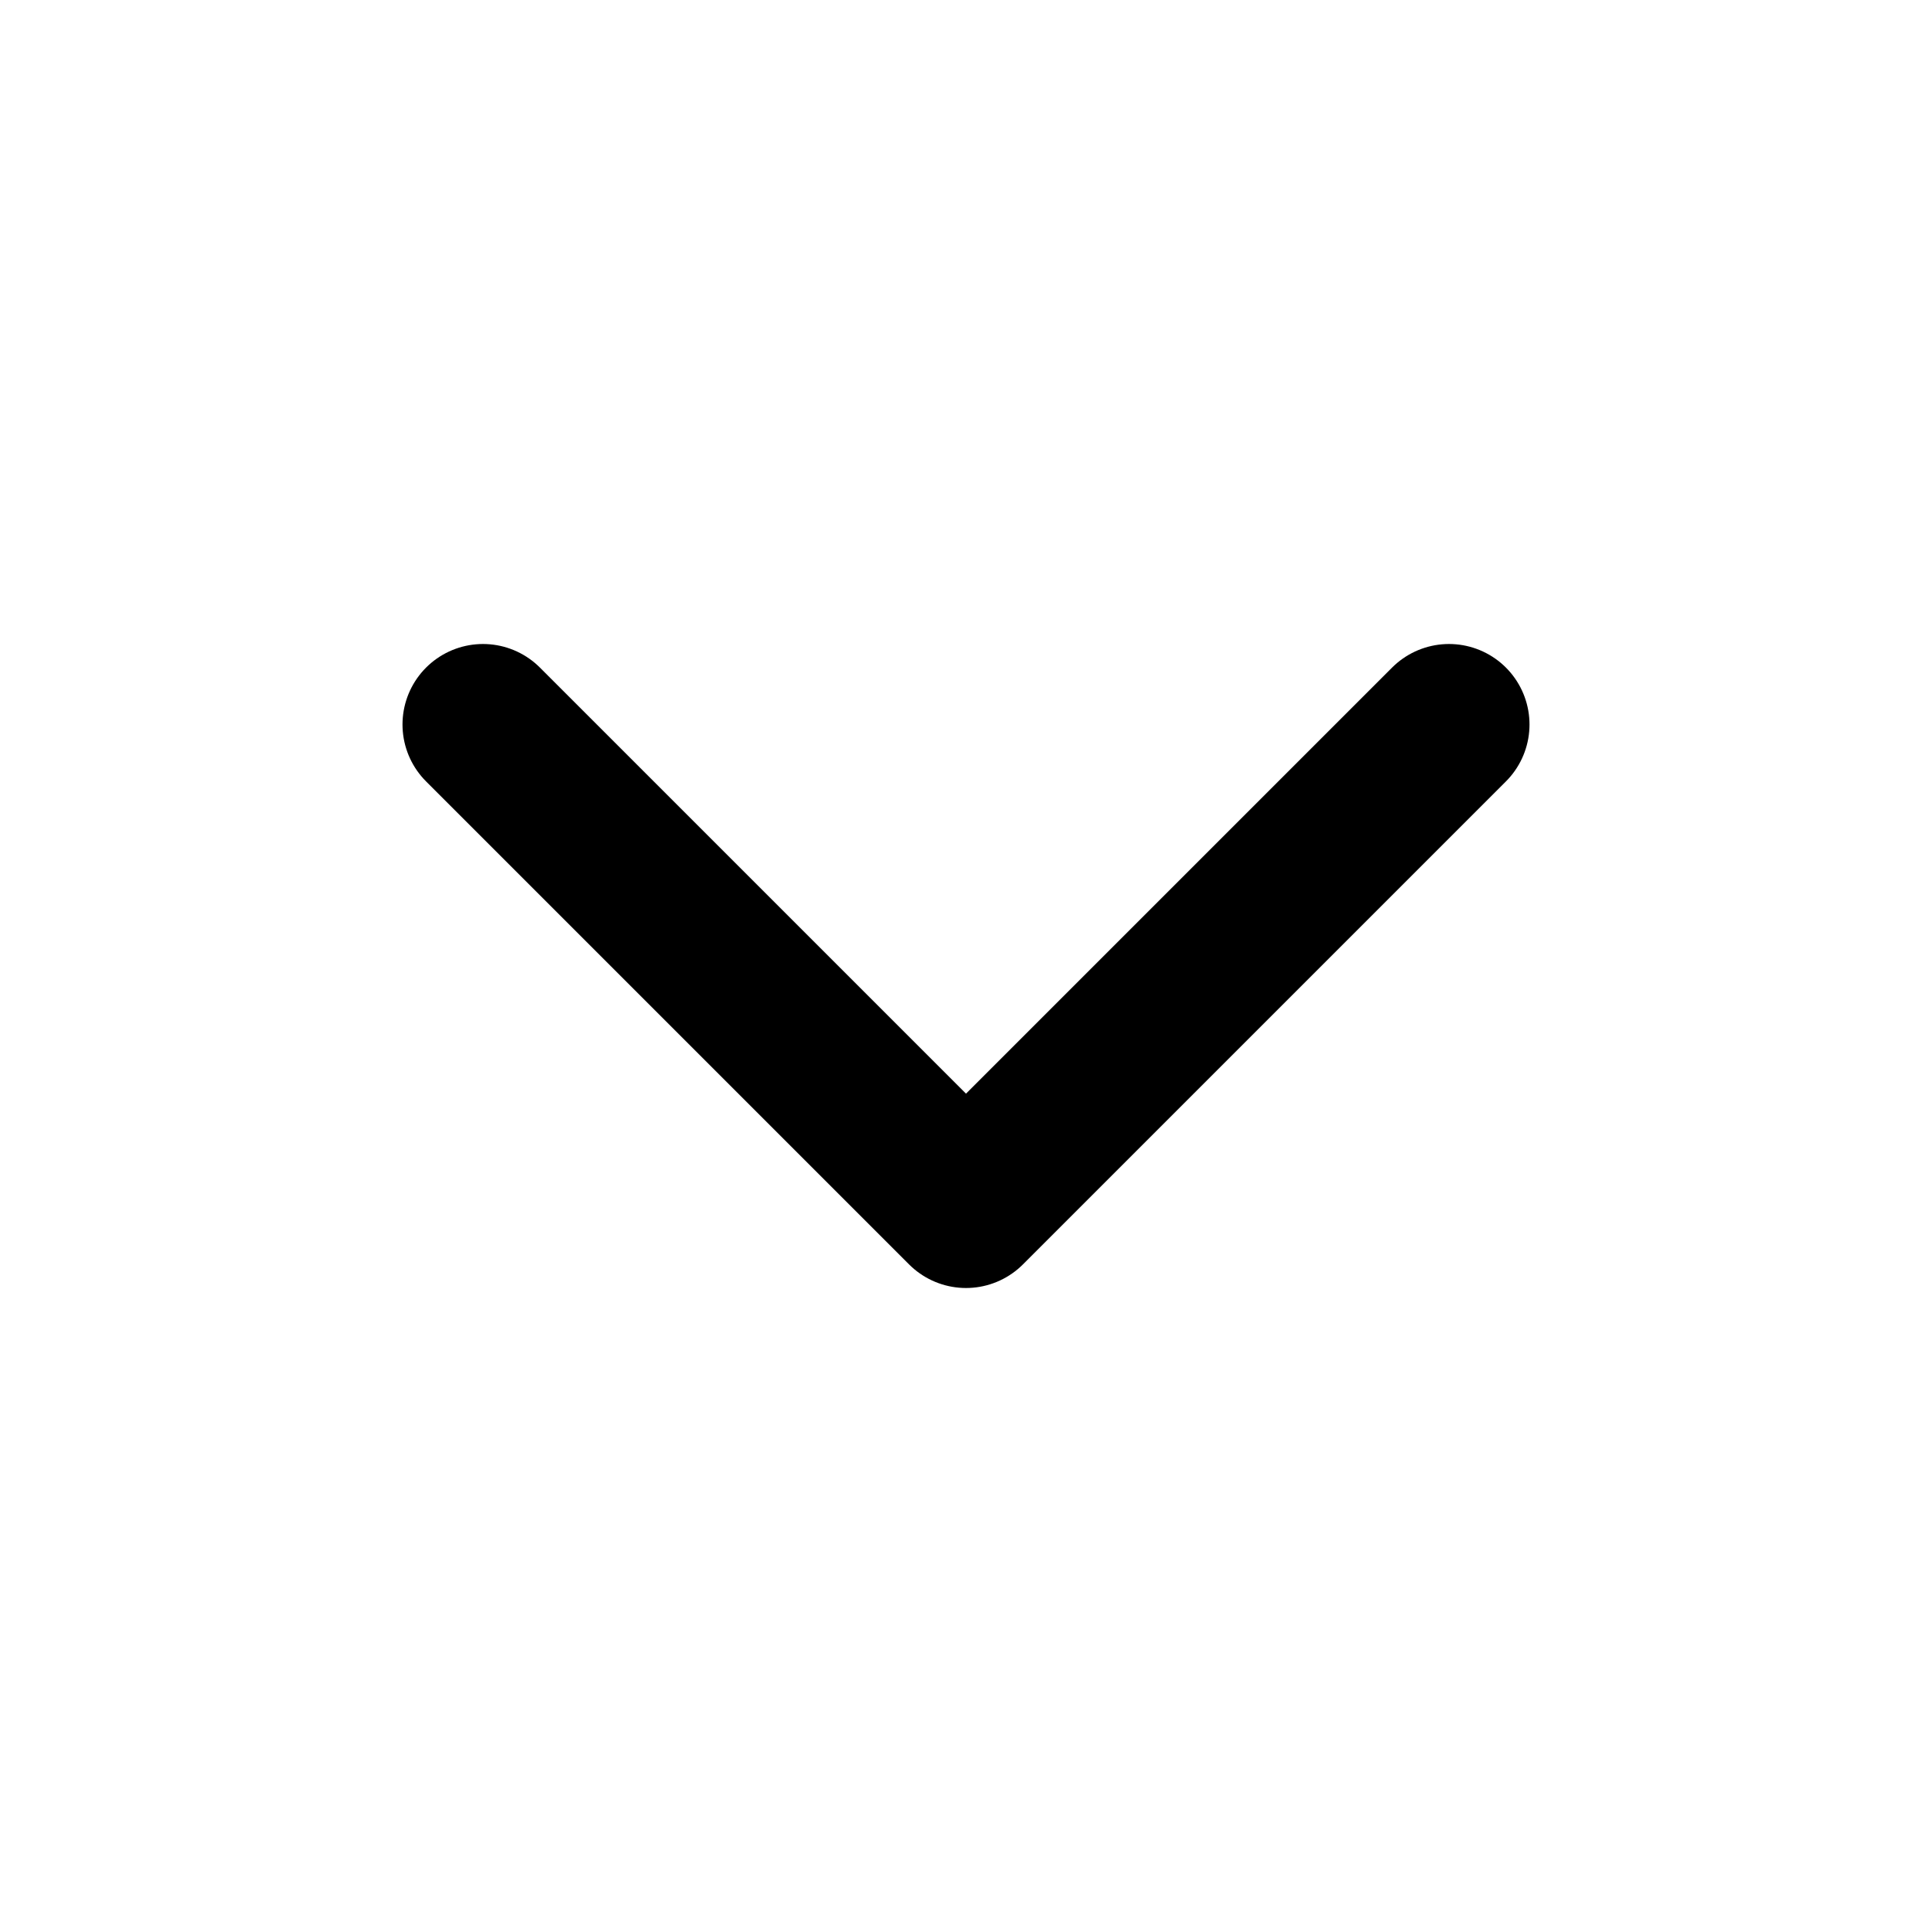
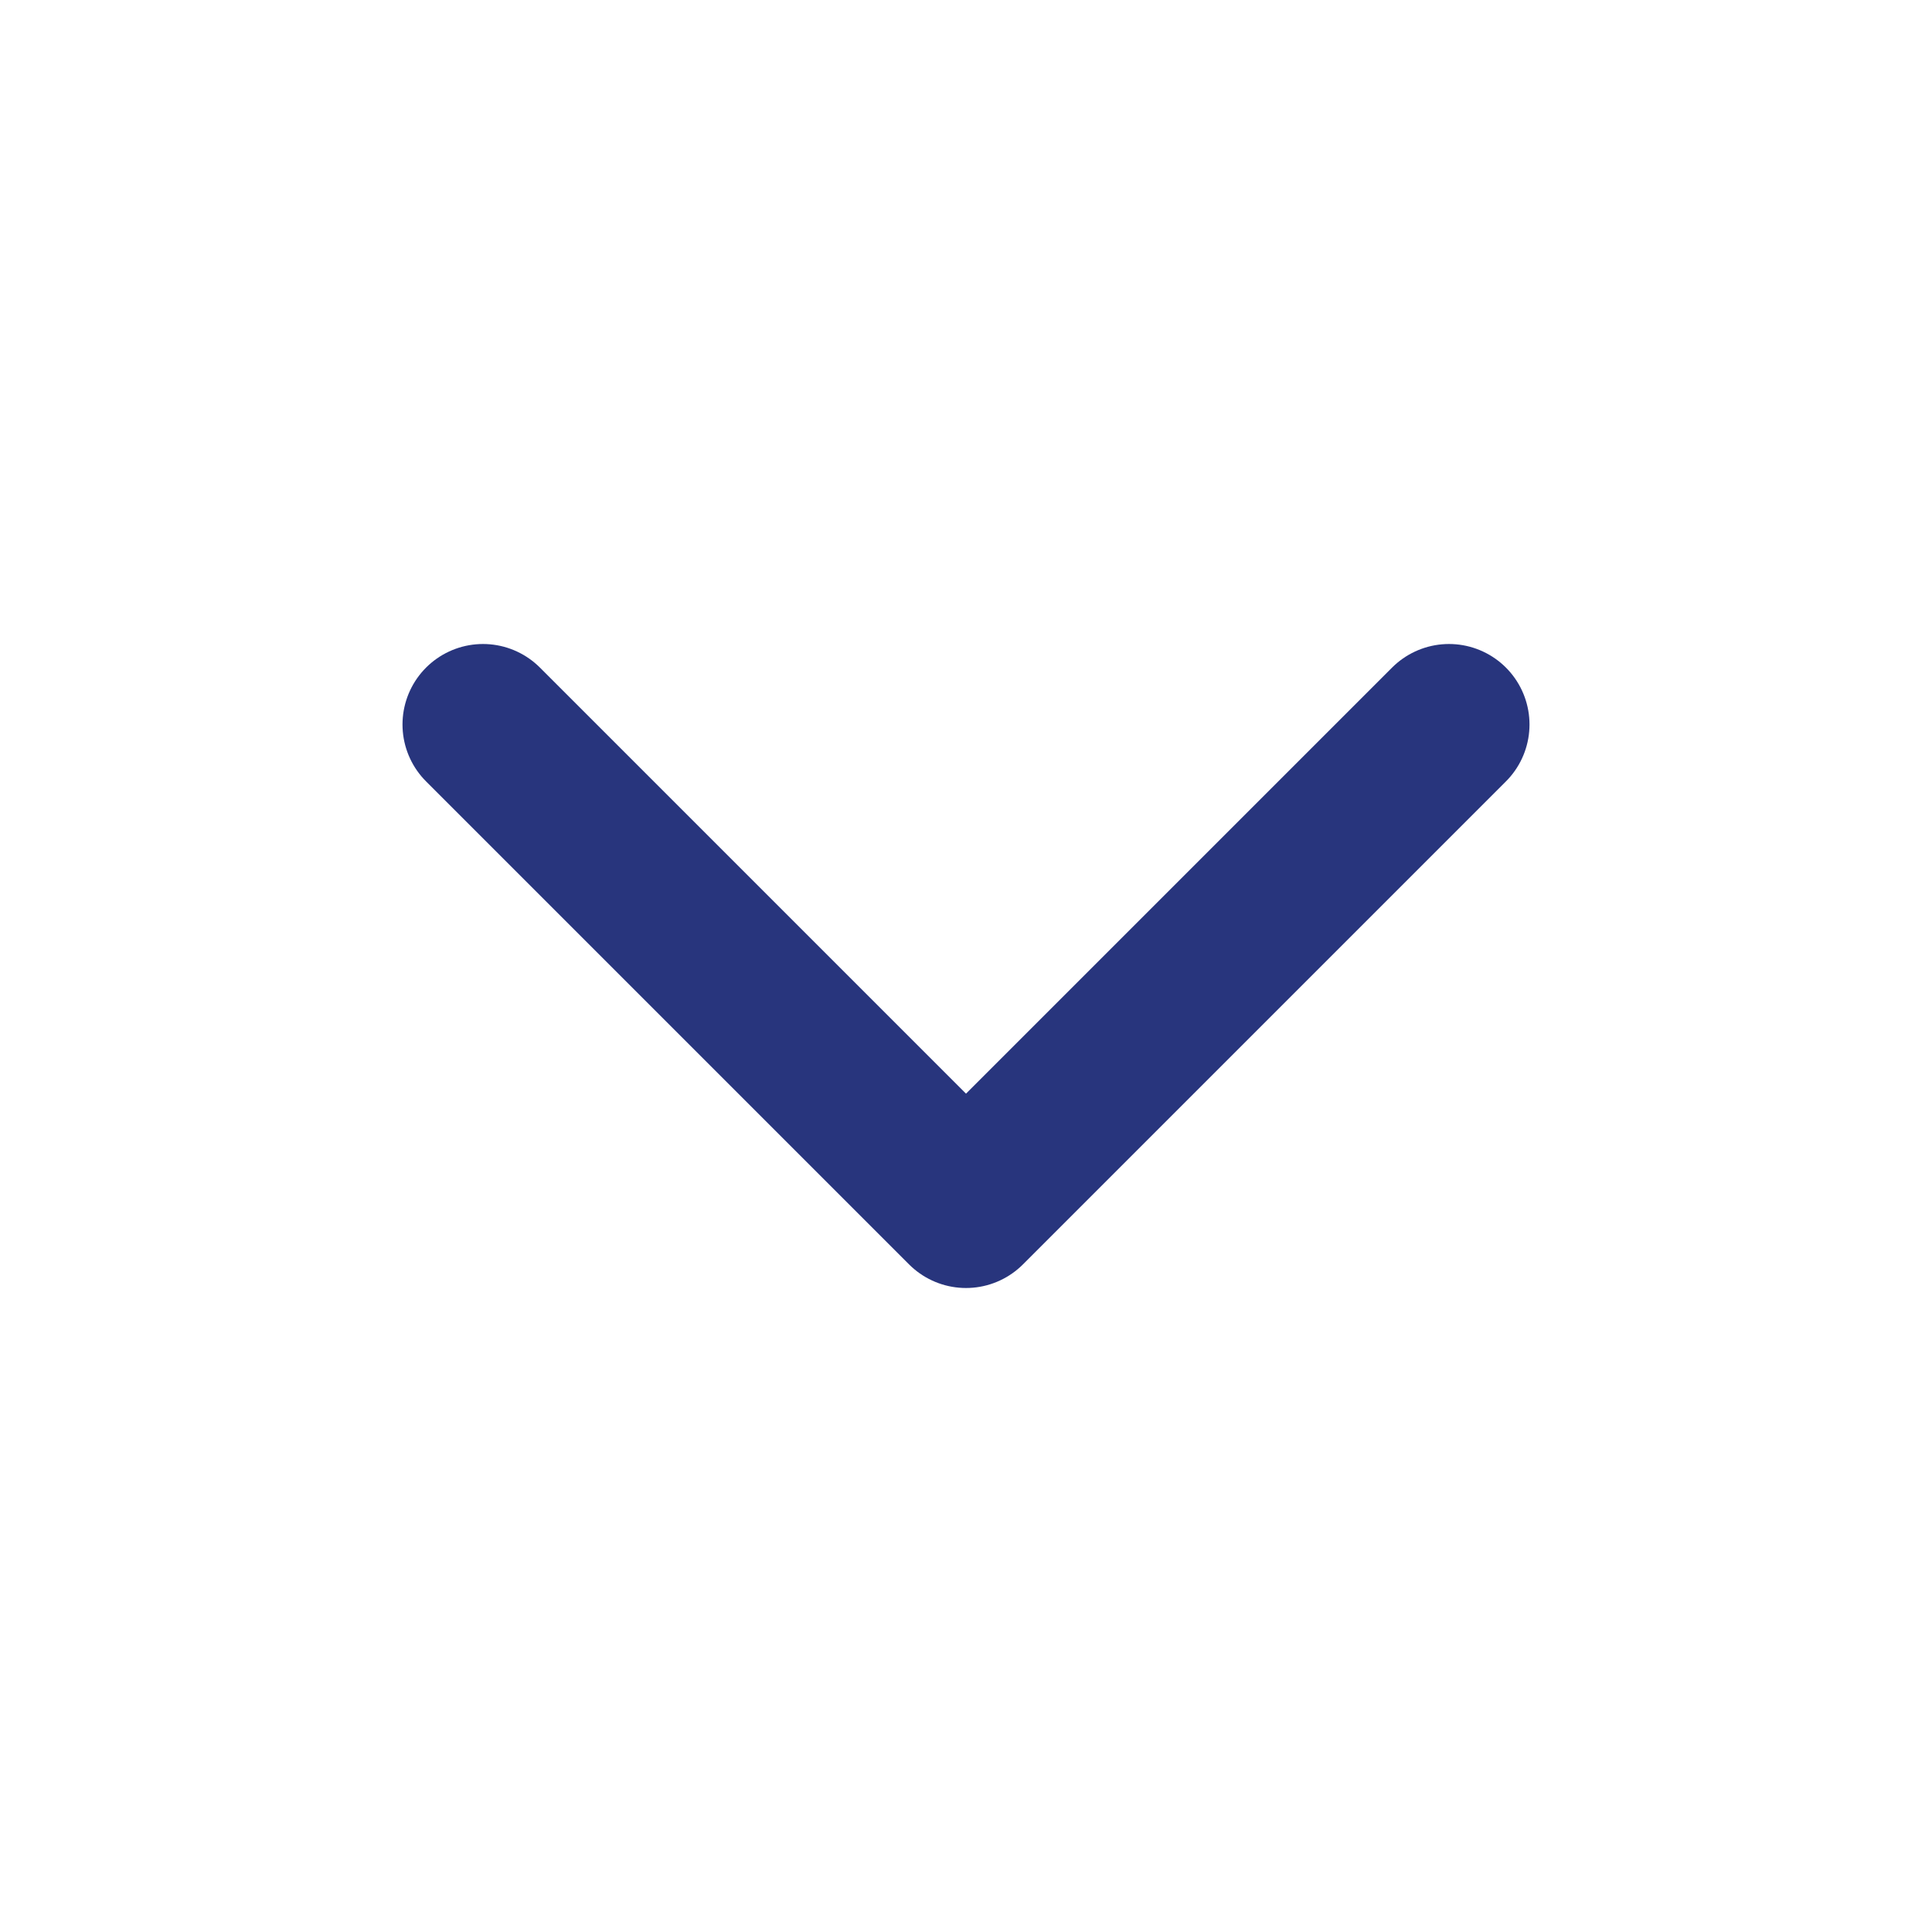
- <svg xmlns="http://www.w3.org/2000/svg" width="24" height="24" viewBox="0 0 24 24" fill="none" stroke="currentColor" stroke-width="2" stroke-linecap="round" stroke-linejoin="round" class="feather feather-chevron-down">
-   <polyline points="6 9 12 15 18 9" />
+ <svg xmlns="http://www.w3.org/2000/svg" version="1.1" id="Layer_1" x="0px" y="0px" viewBox="0 0 24 24" style="enable-background:new 0 0 24 24;" xml:space="preserve">
+   <style type="text/css">
+ 	.st0{fill:none;stroke:#28357D;stroke-width:2;stroke-linecap:round;stroke-linejoin:round;}
+ </style>
+   <polyline class="st0" points="6,9 12,15 18,9 " />
</svg>
